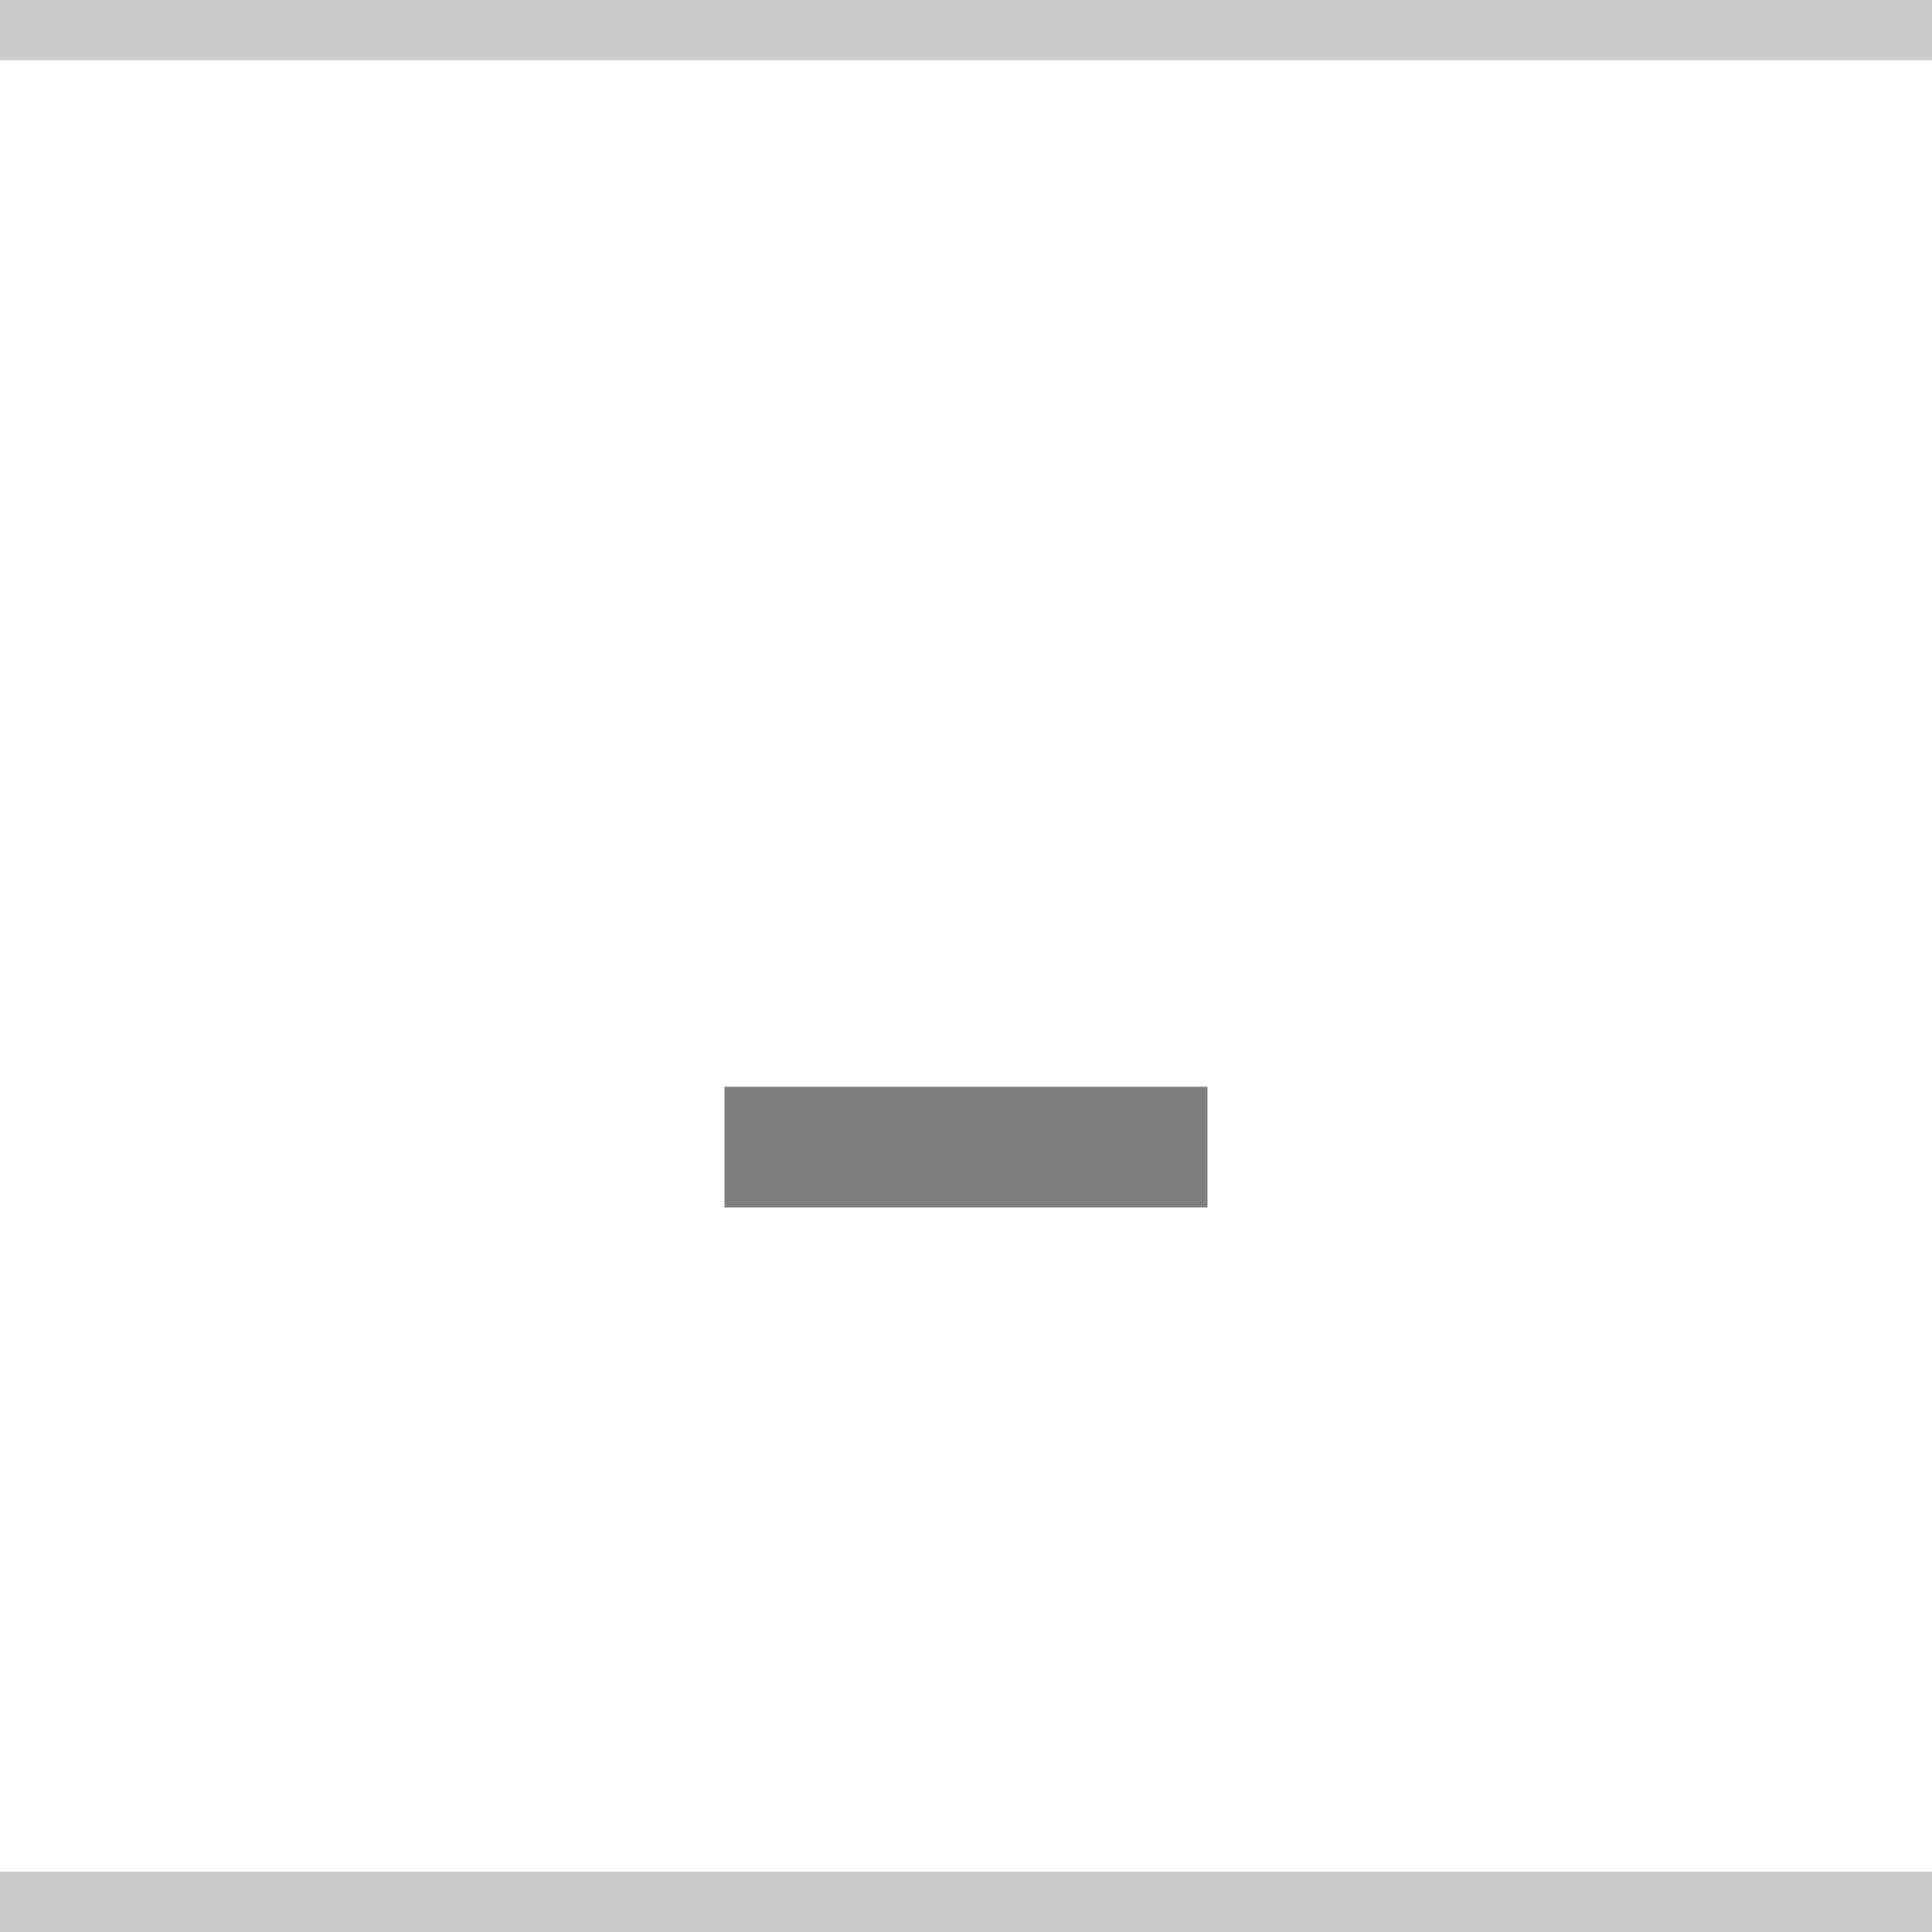
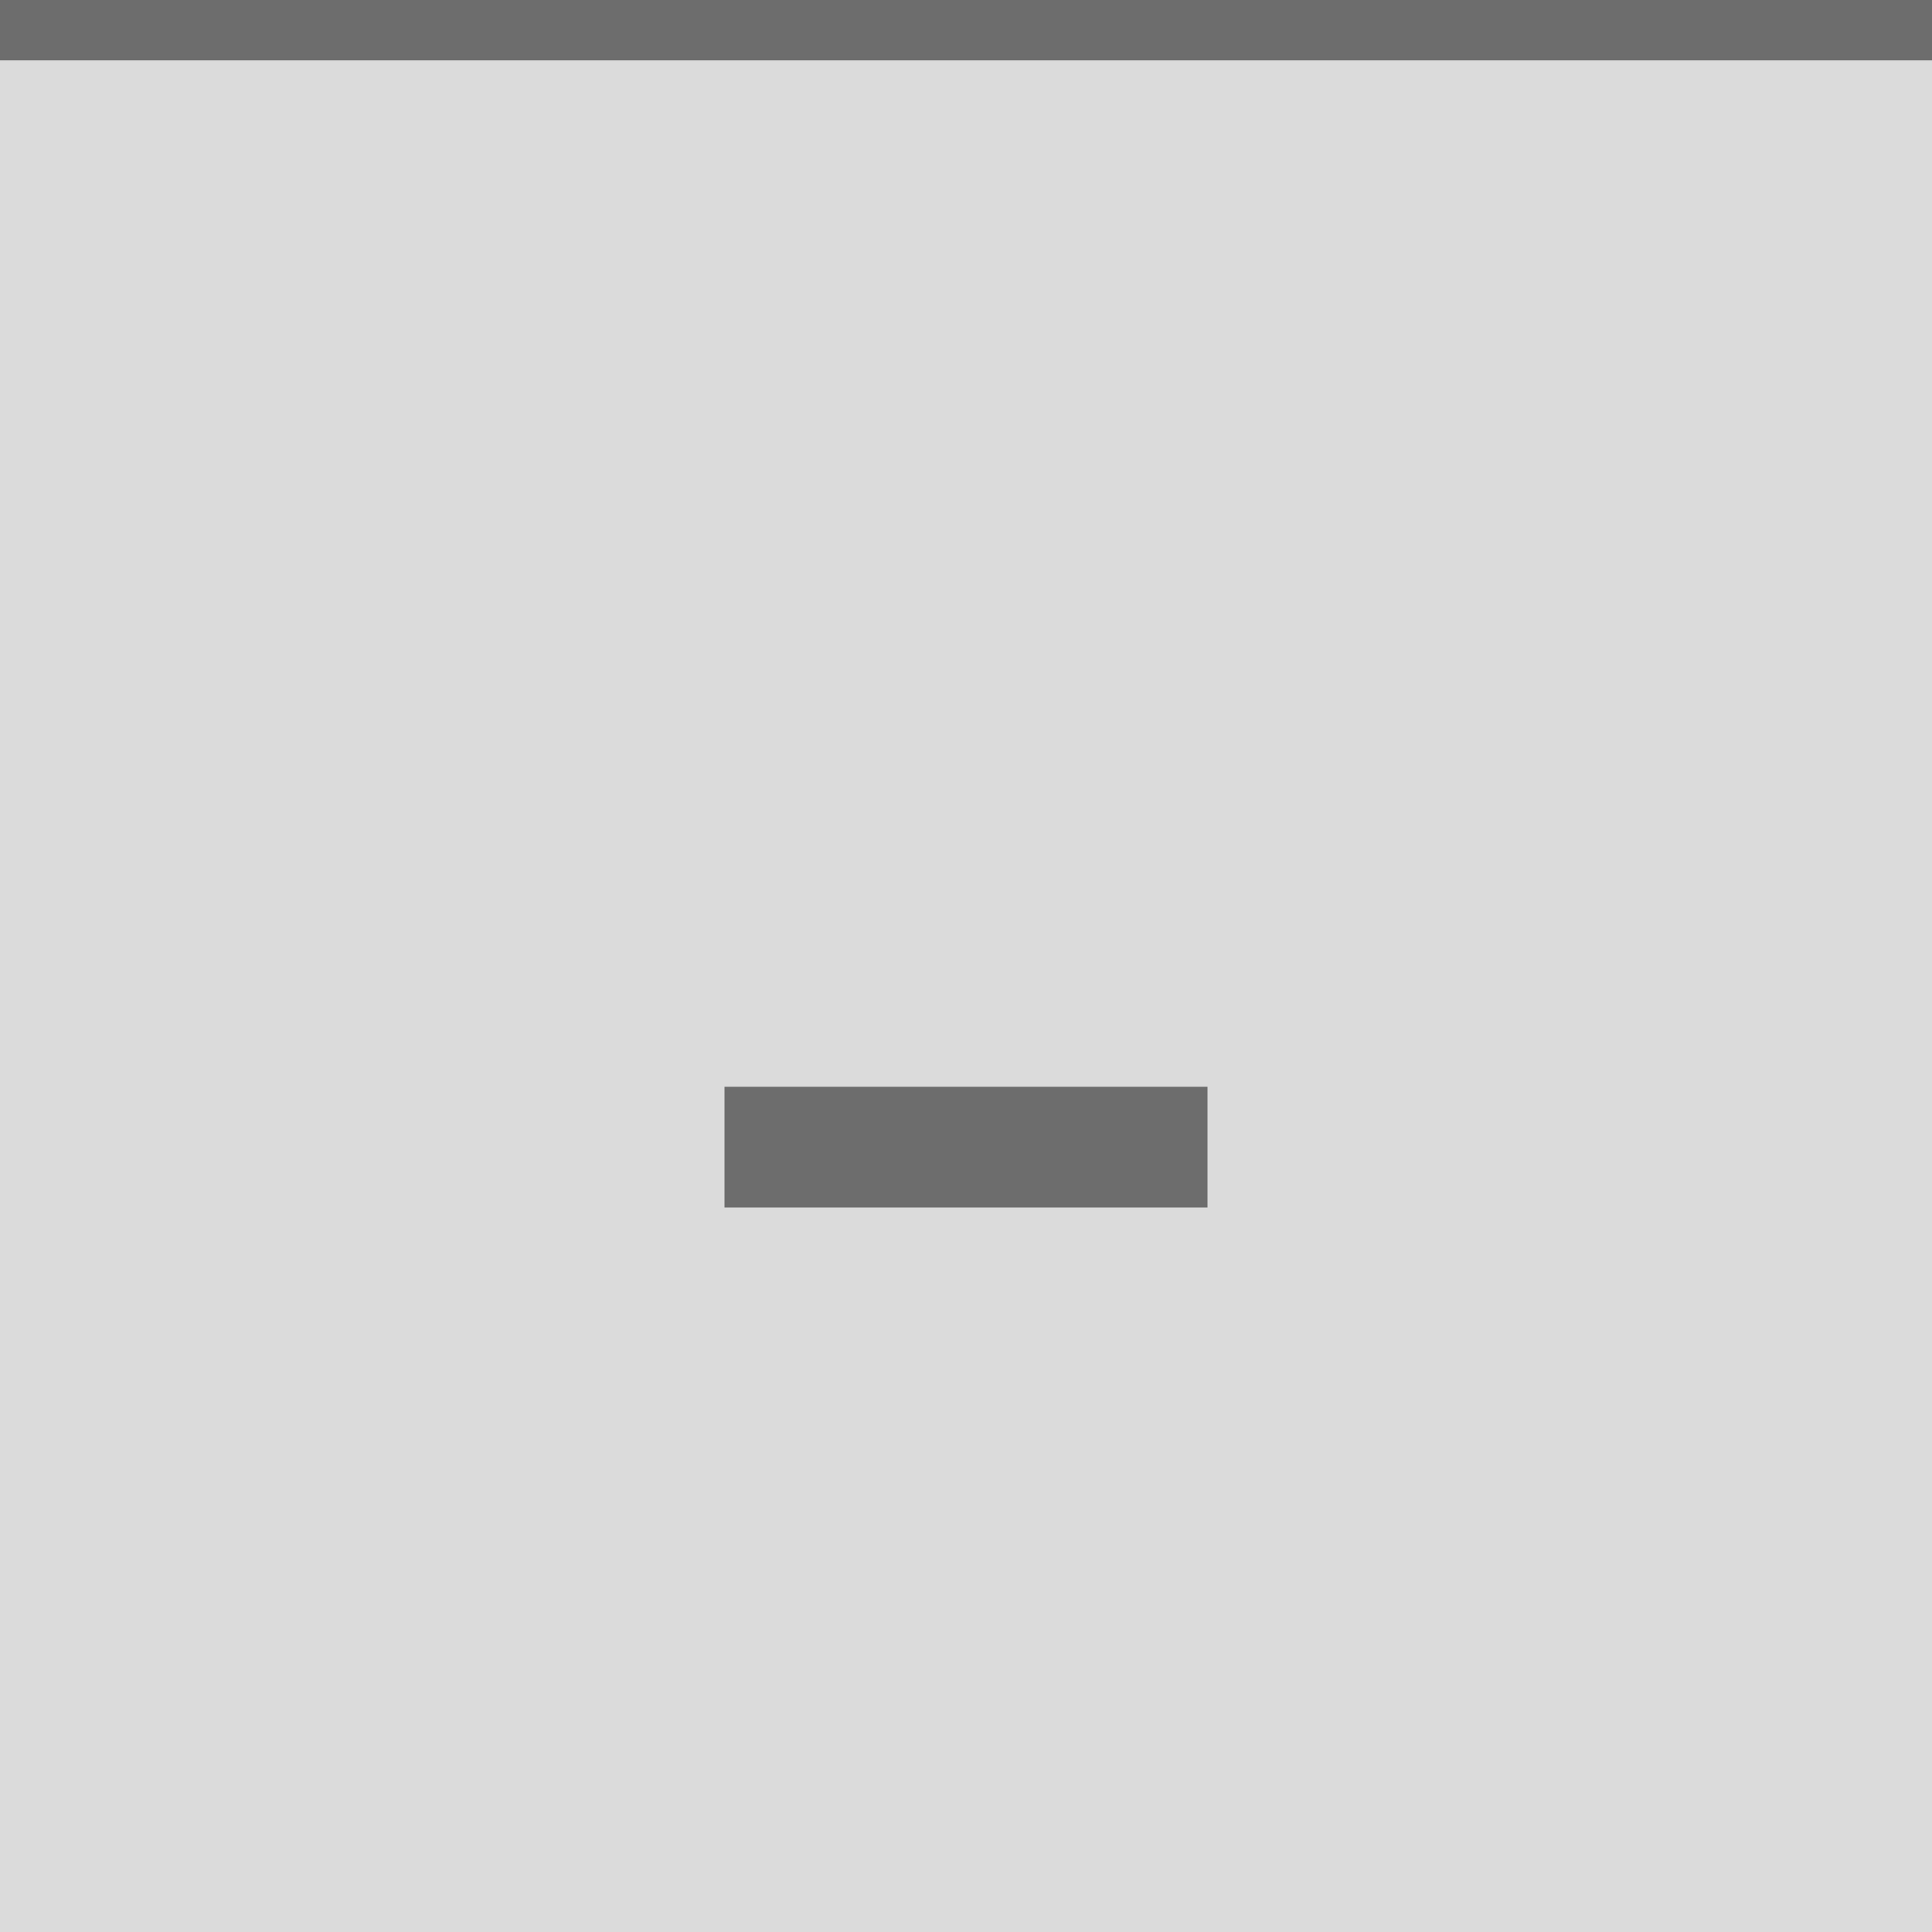
<svg xmlns="http://www.w3.org/2000/svg" width="32" height="32" viewBox="0 0 32 32" version="1.1" id="svg12">
  <defs id="defs16" />
-   <rect width="32" height="32" fill="#E0E0E0" id="rect2" style="fill:#ffffff;fill-opacity:1" />
-   <g fill="#000000" opacity="0.6" id="g10" style="opacity:0.5">
-     <circle cx="16" cy="16" r="12" opacity="0" id="circle6" />
-     <path d="m12 18h8v2h-8z" id="path8" />
+   <rect width="32" height="32" fill="#E0E0E0" id="rect2" style="fill:#dbdbdb;fill-opacity:1" />
+   <g fill="#000000" opacity="0.6" id="g10" style="opacity:0.5;fill:#000000;fill-opacity:1">
+     <circle cx="16" cy="16" r="12" opacity="0" id="circle6" style="fill:#000000;fill-opacity:1" />
+     <path d="m12 18h8v2h-8z" id="path8" style="fill:#000000;fill-opacity:1" />
  </g>
-   <rect width="32" height="1" fill="#FFFFFF" fill-opacity="0.4" id="rect166" style="opacity:0.2;fill:#000000;fill-opacity:1" x="0" y="0" />
-   <rect width="32" height="1" fill="#FFFFFF" fill-opacity="0.4" id="rect166-9" style="opacity:0.2;fill:#000000;fill-opacity:1" x="0" y="31" />
+   <rect width="32" height="1" fill="#FFFFFF" fill-opacity="0.4" id="rect166" style="opacity:0.5;fill:#000000;fill-opacity:1" x="0" y="0" />
</svg>
